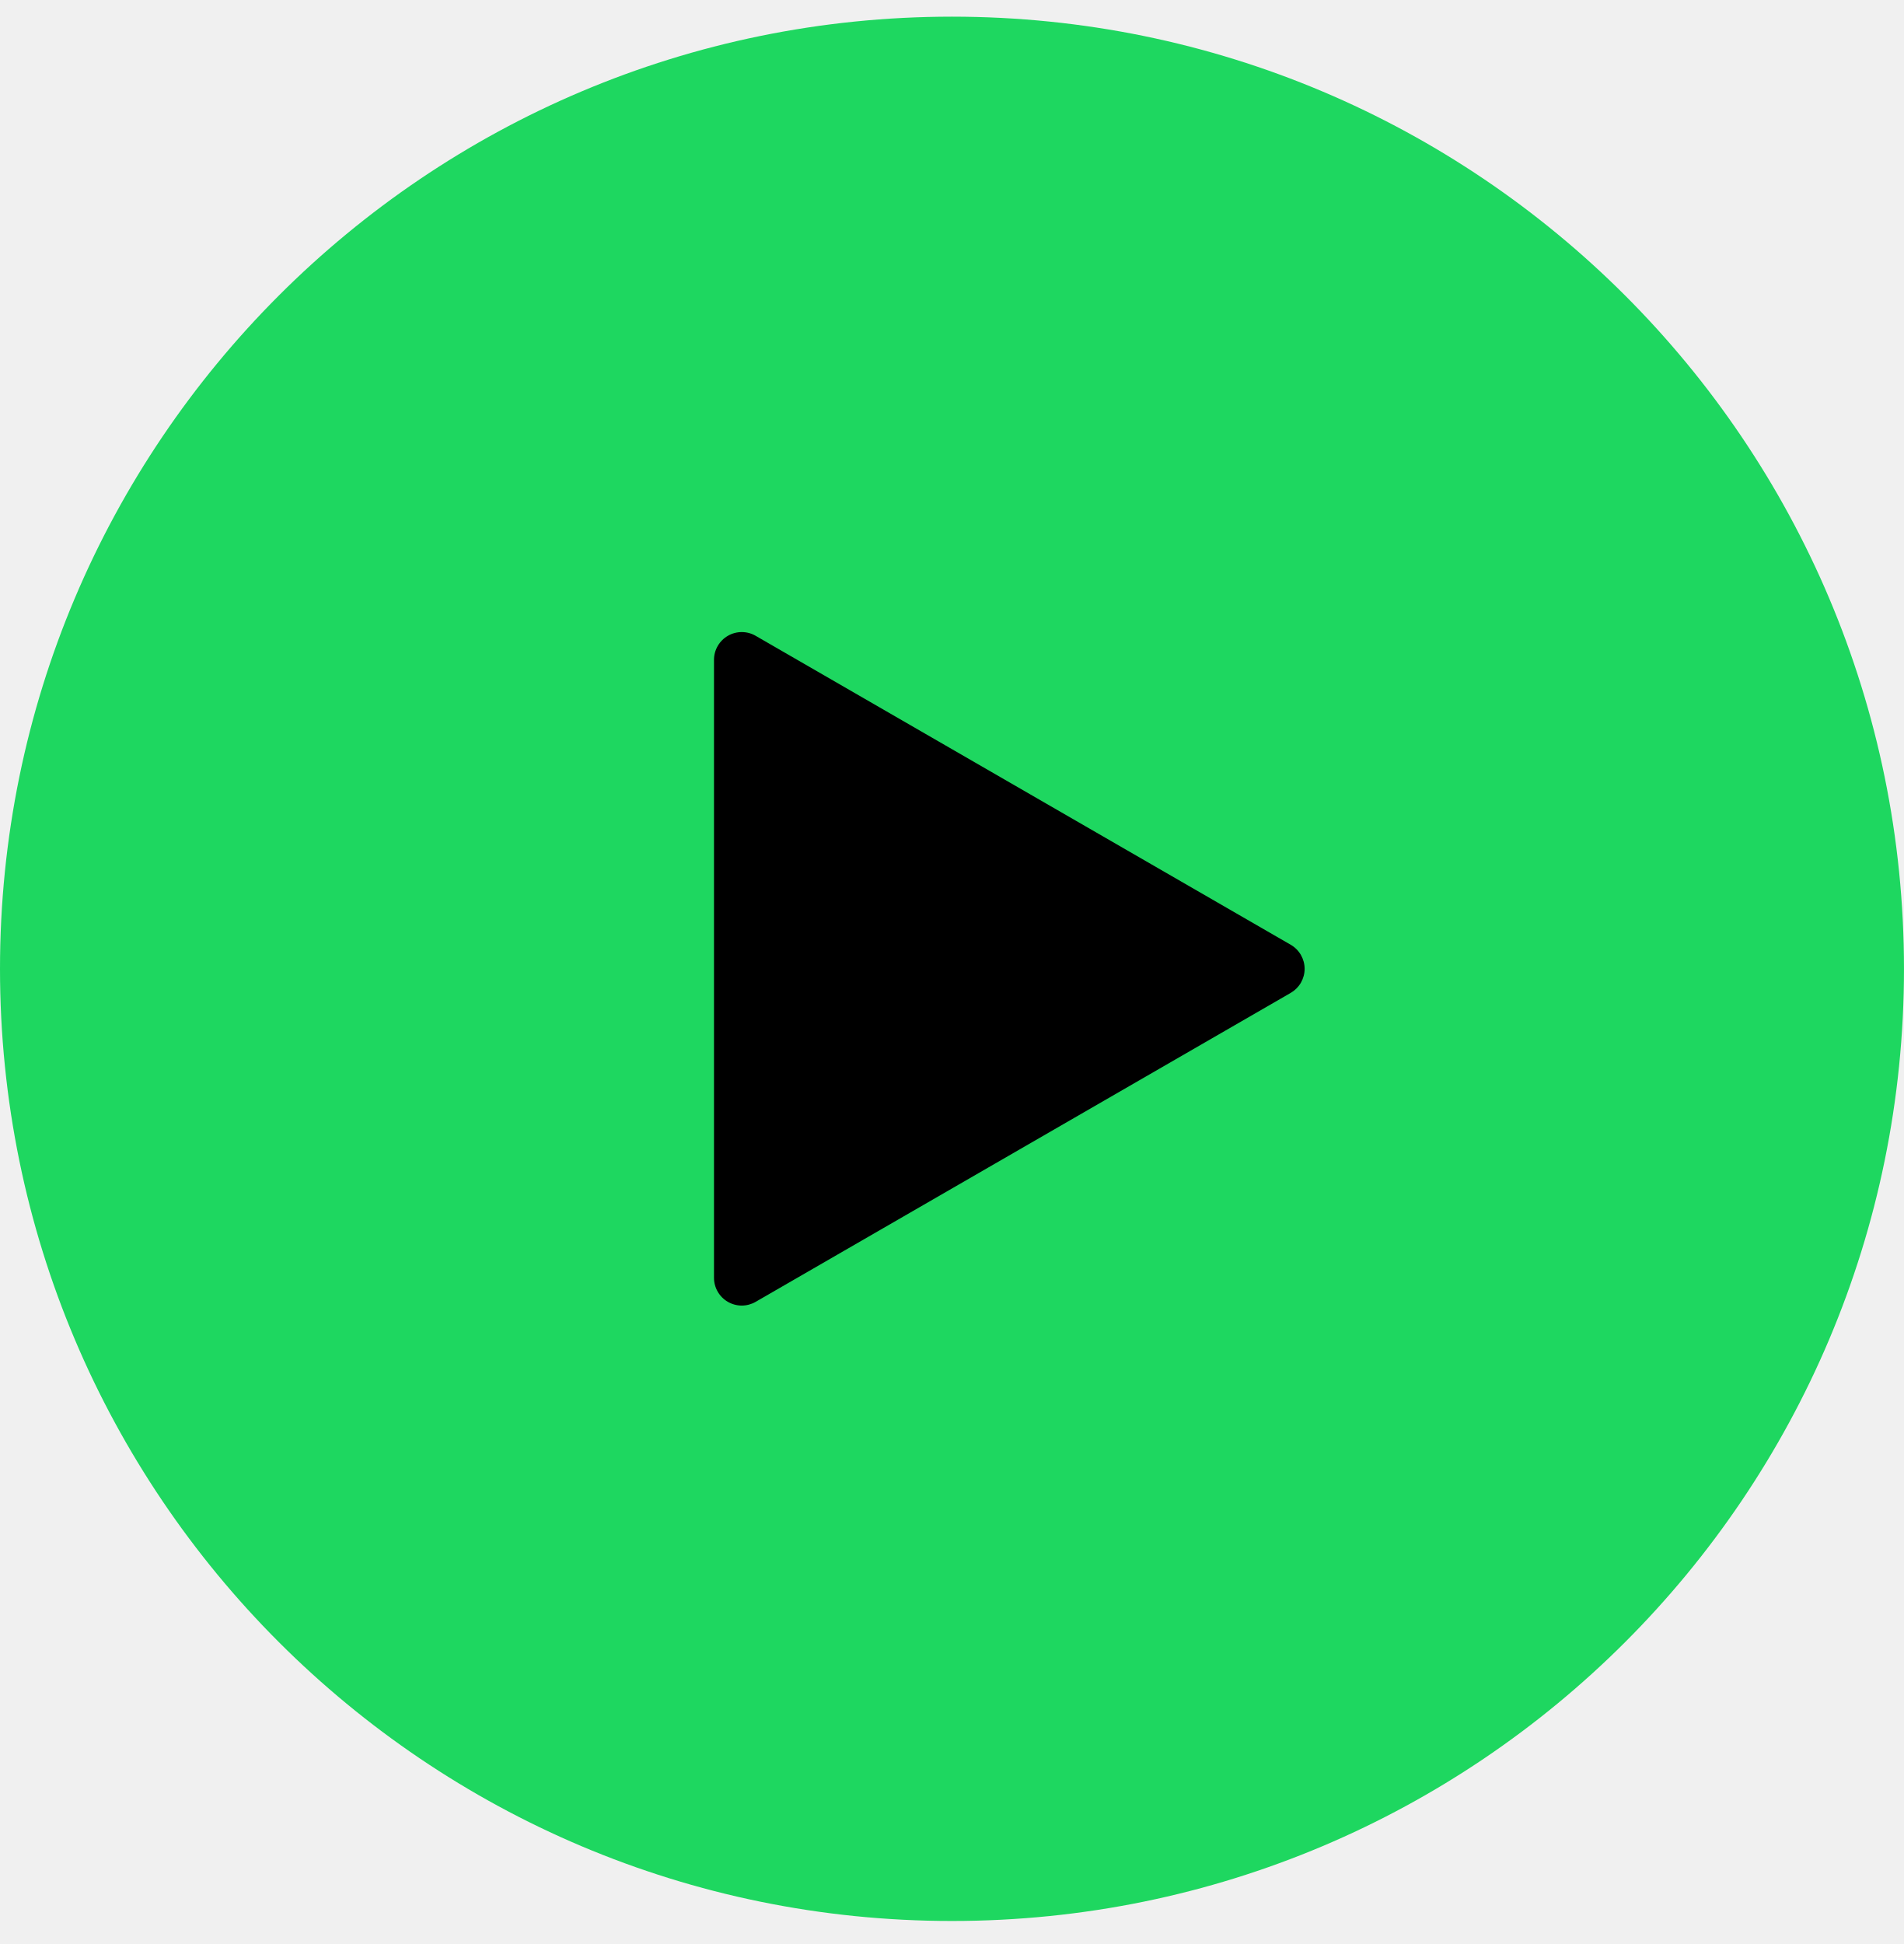
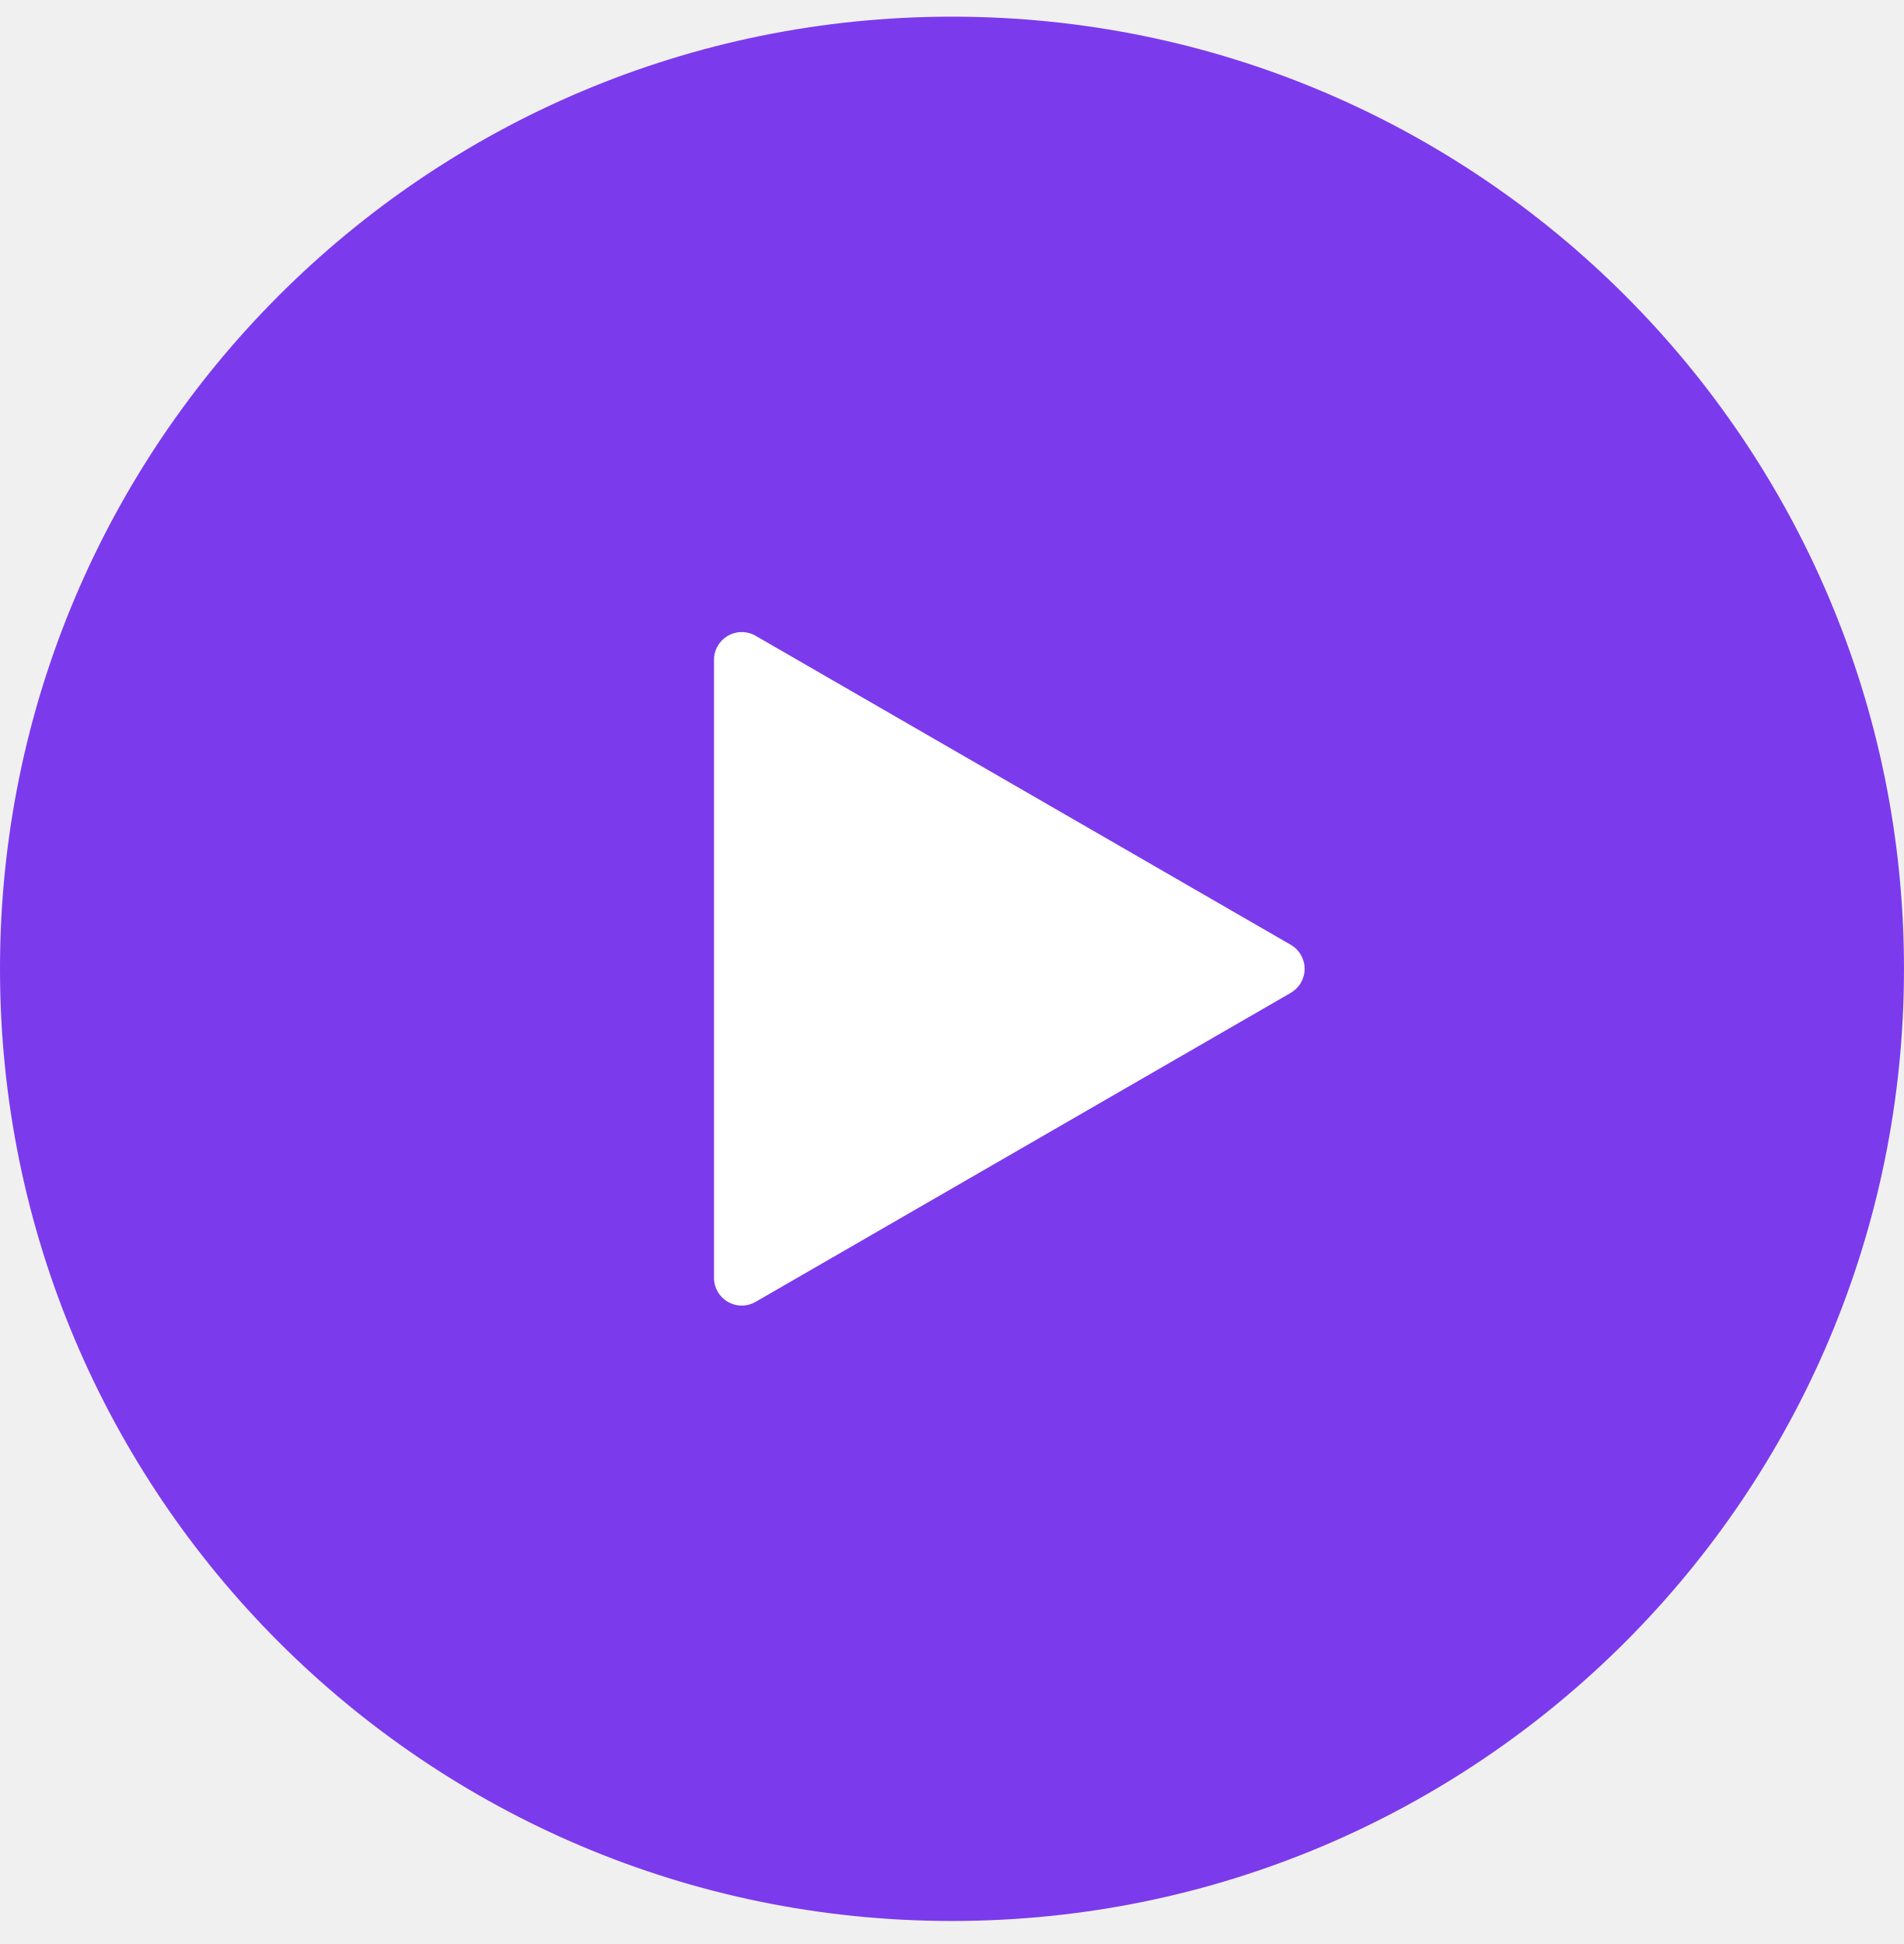
<svg xmlns="http://www.w3.org/2000/svg" width="48" height="49" viewBox="0 0 48 49" fill="none">
-   <rect y="0.42" width="48" height="48" rx="24" fill="#1ED760" />
-   <path d="M19.05 16.026L32.54 23.814C32.646 23.875 32.735 23.964 32.796 24.07C32.857 24.177 32.89 24.297 32.89 24.42C32.89 24.543 32.857 24.663 32.796 24.77C32.735 24.876 32.646 24.964 32.54 25.026L19.05 32.814C18.944 32.875 18.823 32.908 18.7 32.908C18.577 32.908 18.456 32.875 18.35 32.814C18.244 32.753 18.155 32.664 18.094 32.558C18.032 32.452 18 32.331 18 32.208V16.632C18 16.509 18.032 16.388 18.094 16.282C18.155 16.176 18.244 16.087 18.35 16.026C18.456 15.964 18.577 15.932 18.7 15.932C18.823 15.932 18.944 15.964 19.05 16.026Z" fill="black" />
+   <rect y="0.42" width="48" height="48" rx="24" fill="#7C3AED" />
+   <path d="M19.05 16.026L32.54 23.814C32.646 23.875 32.735 23.964 32.796 24.07C32.857 24.177 32.89 24.297 32.89 24.42C32.89 24.543 32.857 24.663 32.796 24.77C32.735 24.876 32.646 24.964 32.54 25.026L19.05 32.814C18.944 32.875 18.823 32.908 18.7 32.908C18.577 32.908 18.456 32.875 18.35 32.814C18.244 32.753 18.155 32.664 18.094 32.558C18.032 32.452 18 32.331 18 32.208V16.632C18 16.509 18.032 16.388 18.094 16.282C18.155 16.176 18.244 16.087 18.35 16.026C18.456 15.964 18.577 15.932 18.7 15.932C18.823 15.932 18.944 15.964 19.05 16.026Z" fill="white" />
</svg>
